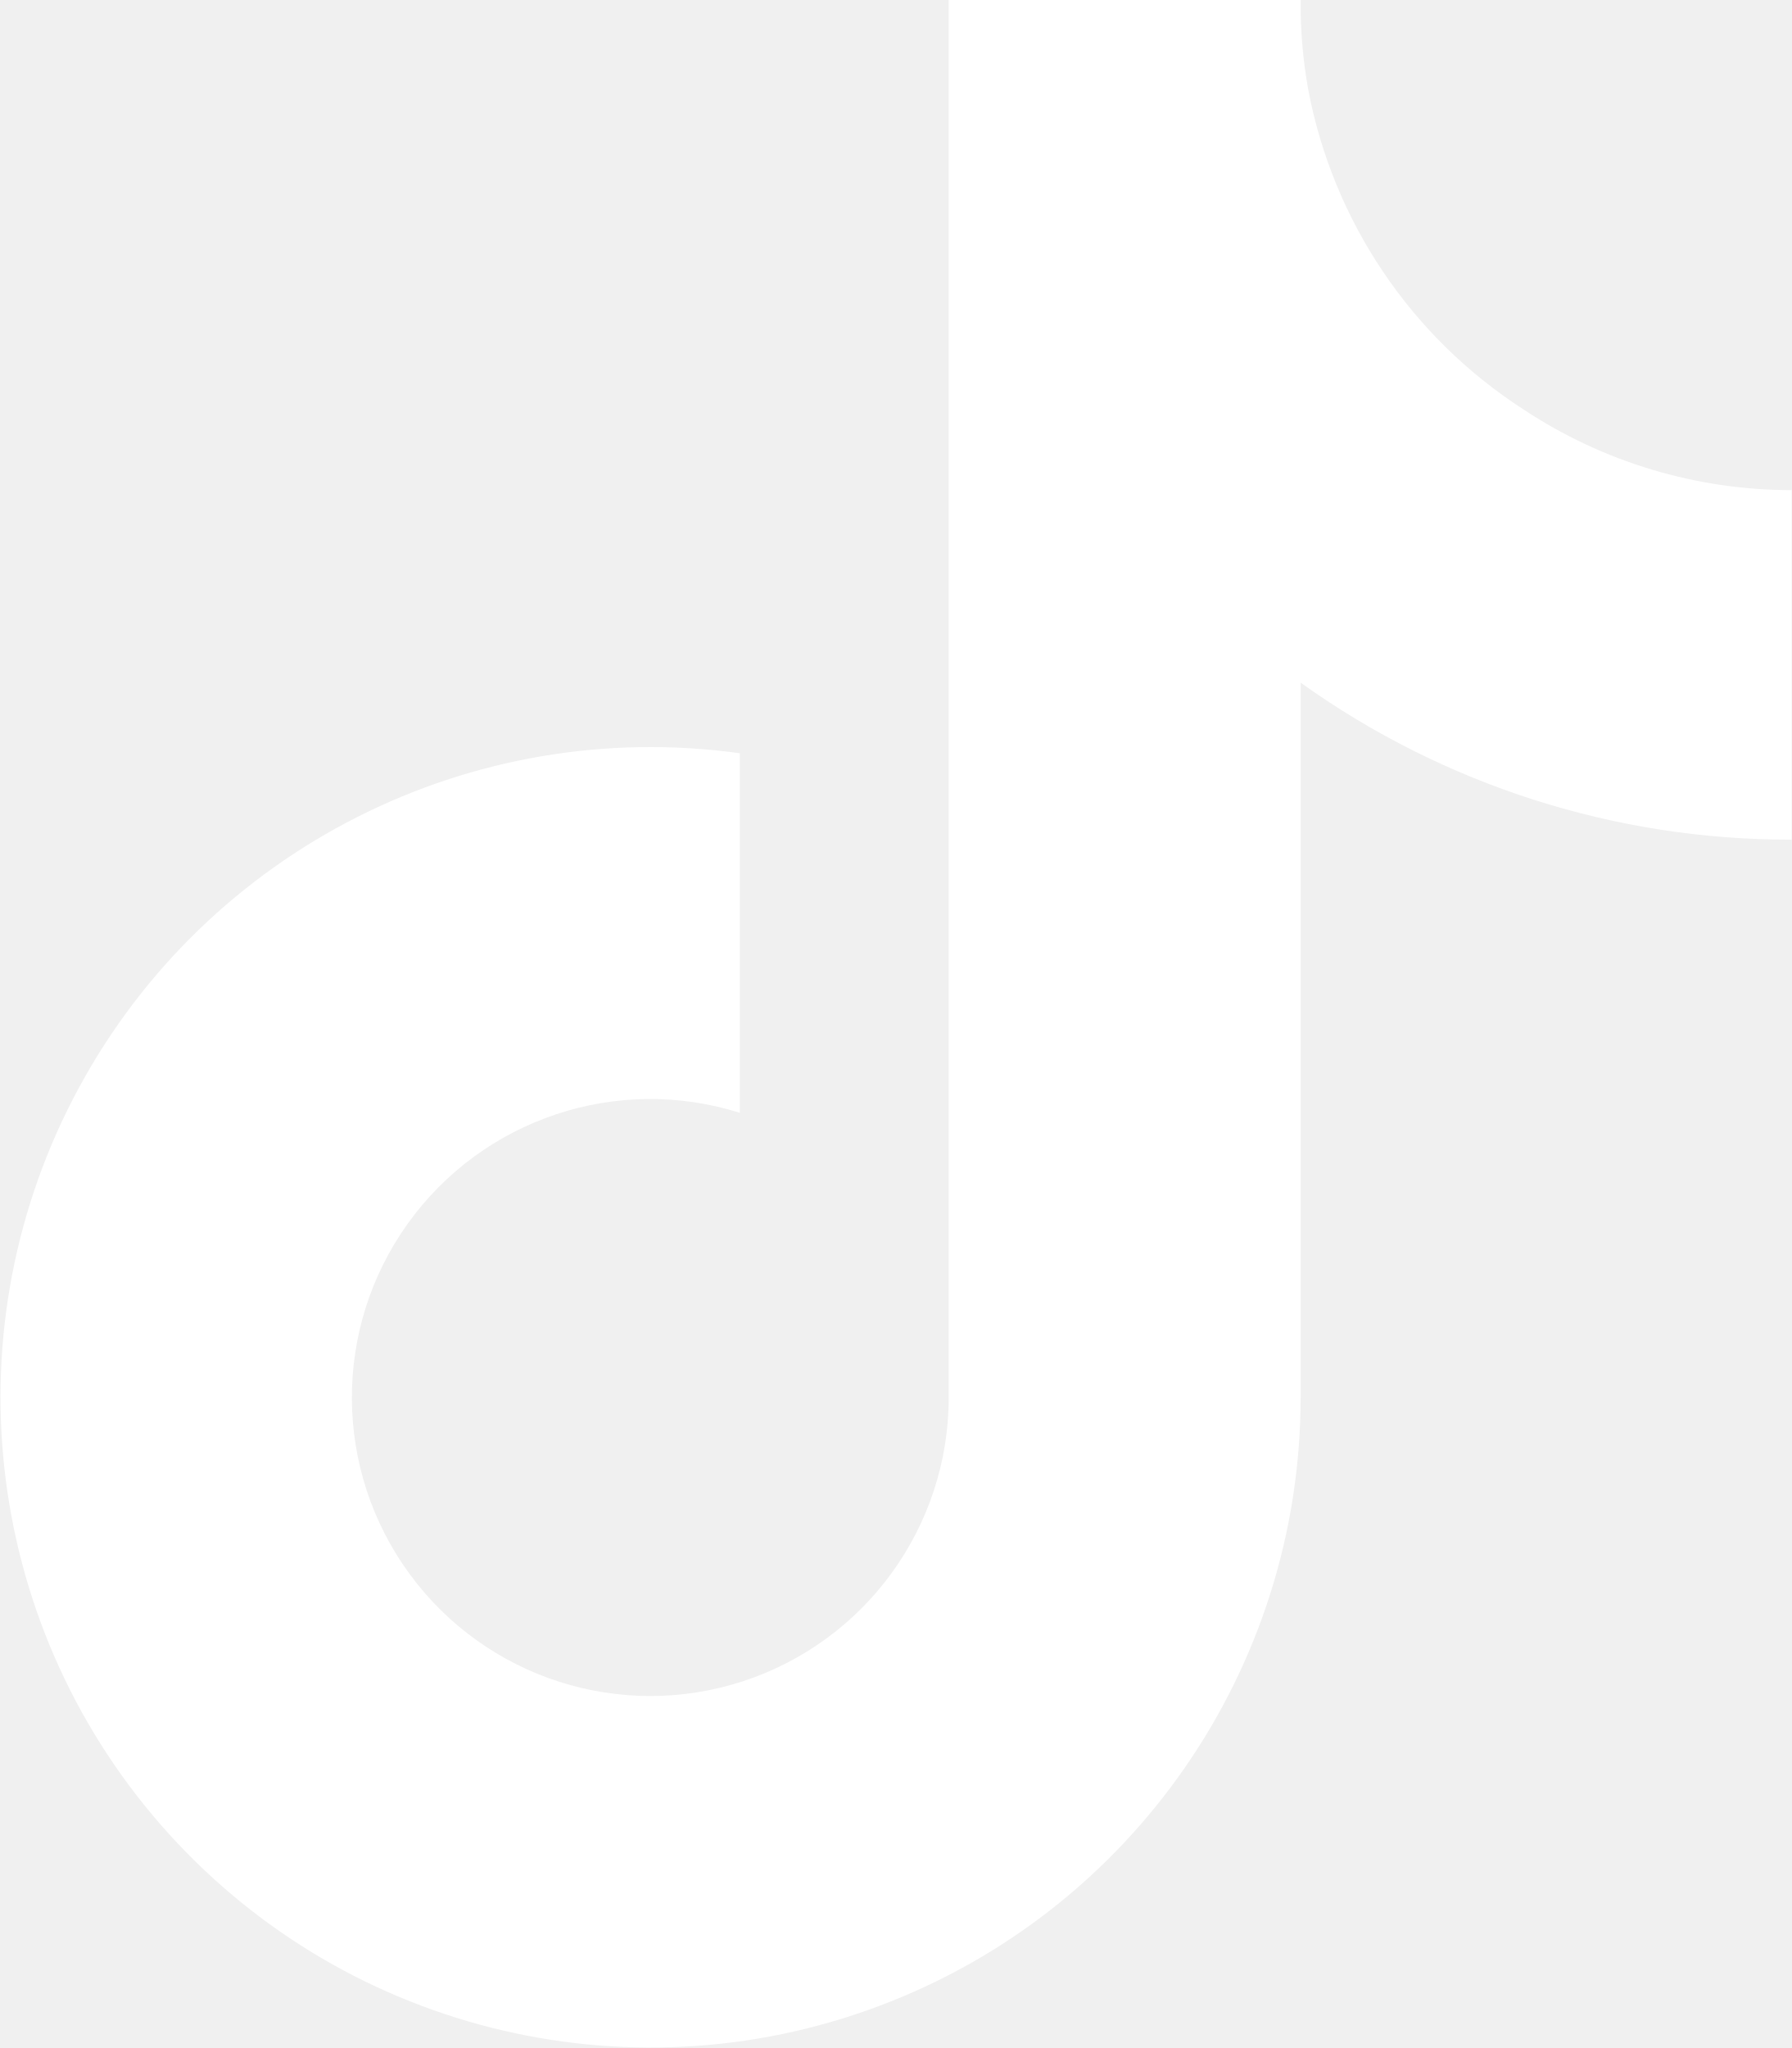
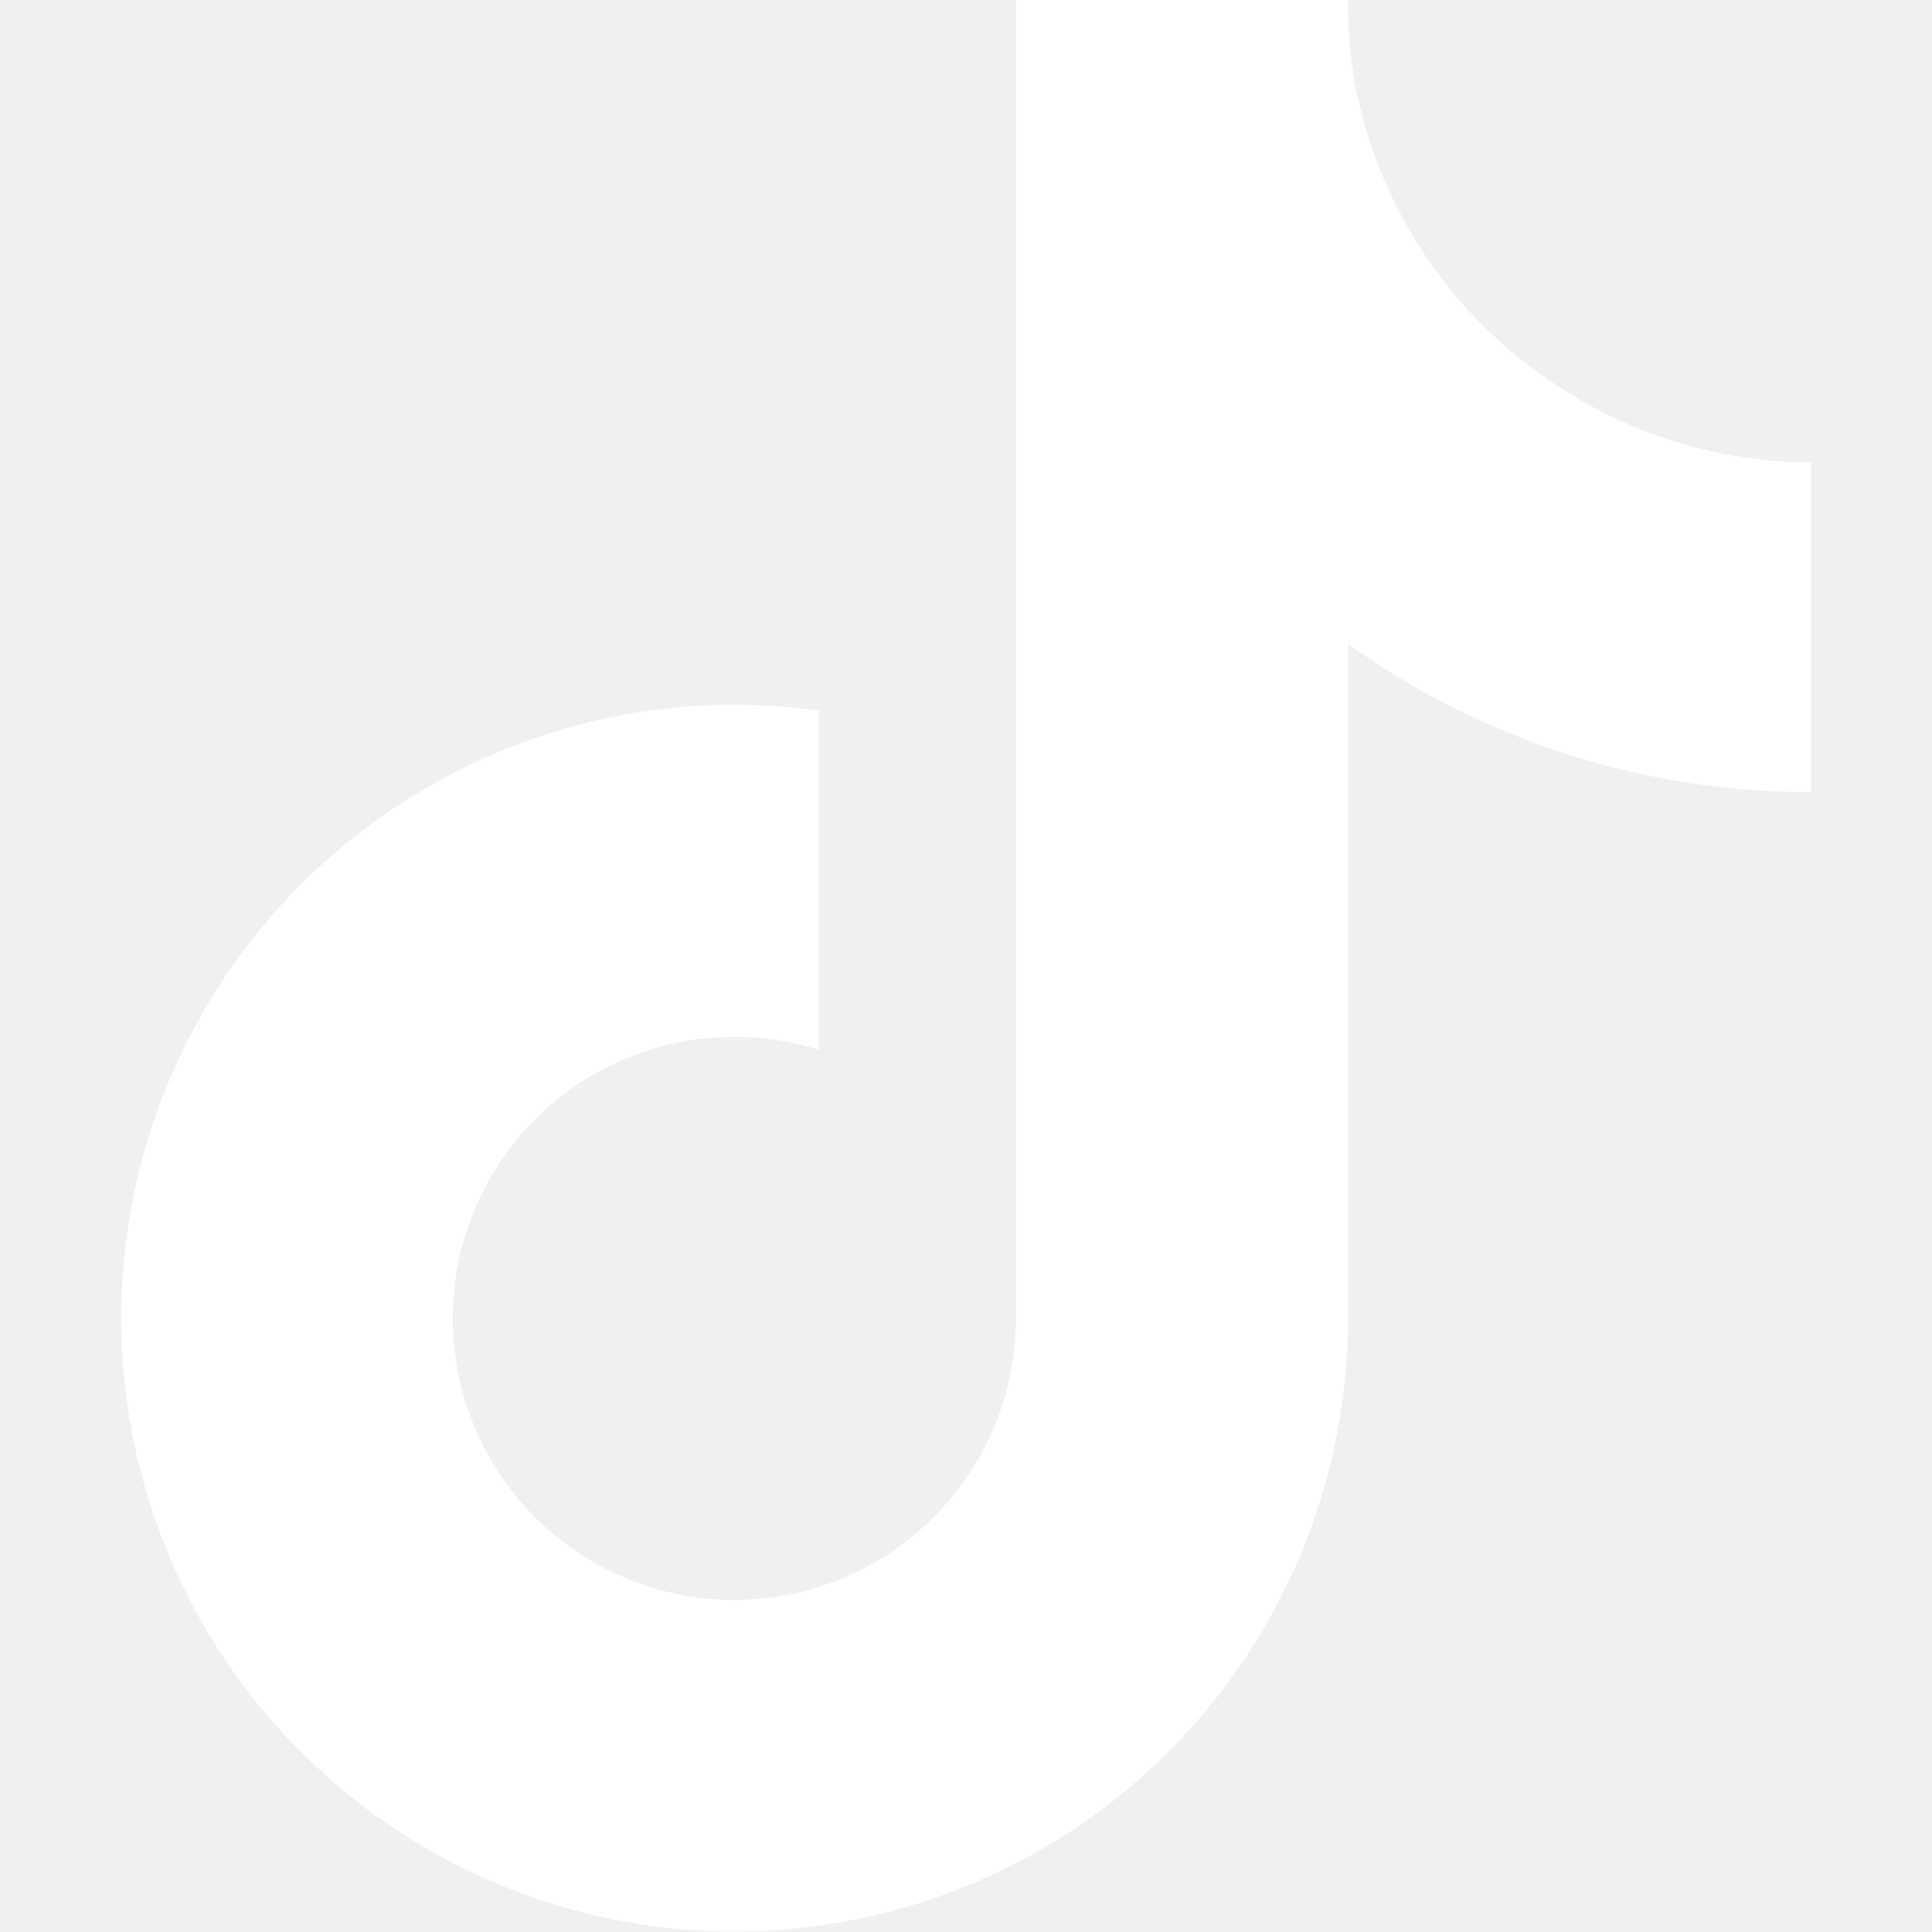
- <svg xmlns="http://www.w3.org/2000/svg" viewBox="0 0 448 512">
+ <svg xmlns="http://www.w3.org/2000/svg" viewBox="0 0 448 512" width="24" height="24">
  <path fill="#ffffff" d="M448,209.91a210.06,210.06,0,0,1-122.77-39.25V349.38A162.55,162.55,0,1,1,185,188.31V278.2a74.62,74.62,0,1,0,52.23,71.18V0l88,0a121.18,121.18,0,0,0,1.86,22.17h0A122.18,122.18,0,0,0,381,102.39a121.43,121.43,0,0,0,67,20.14Z" />
</svg>
